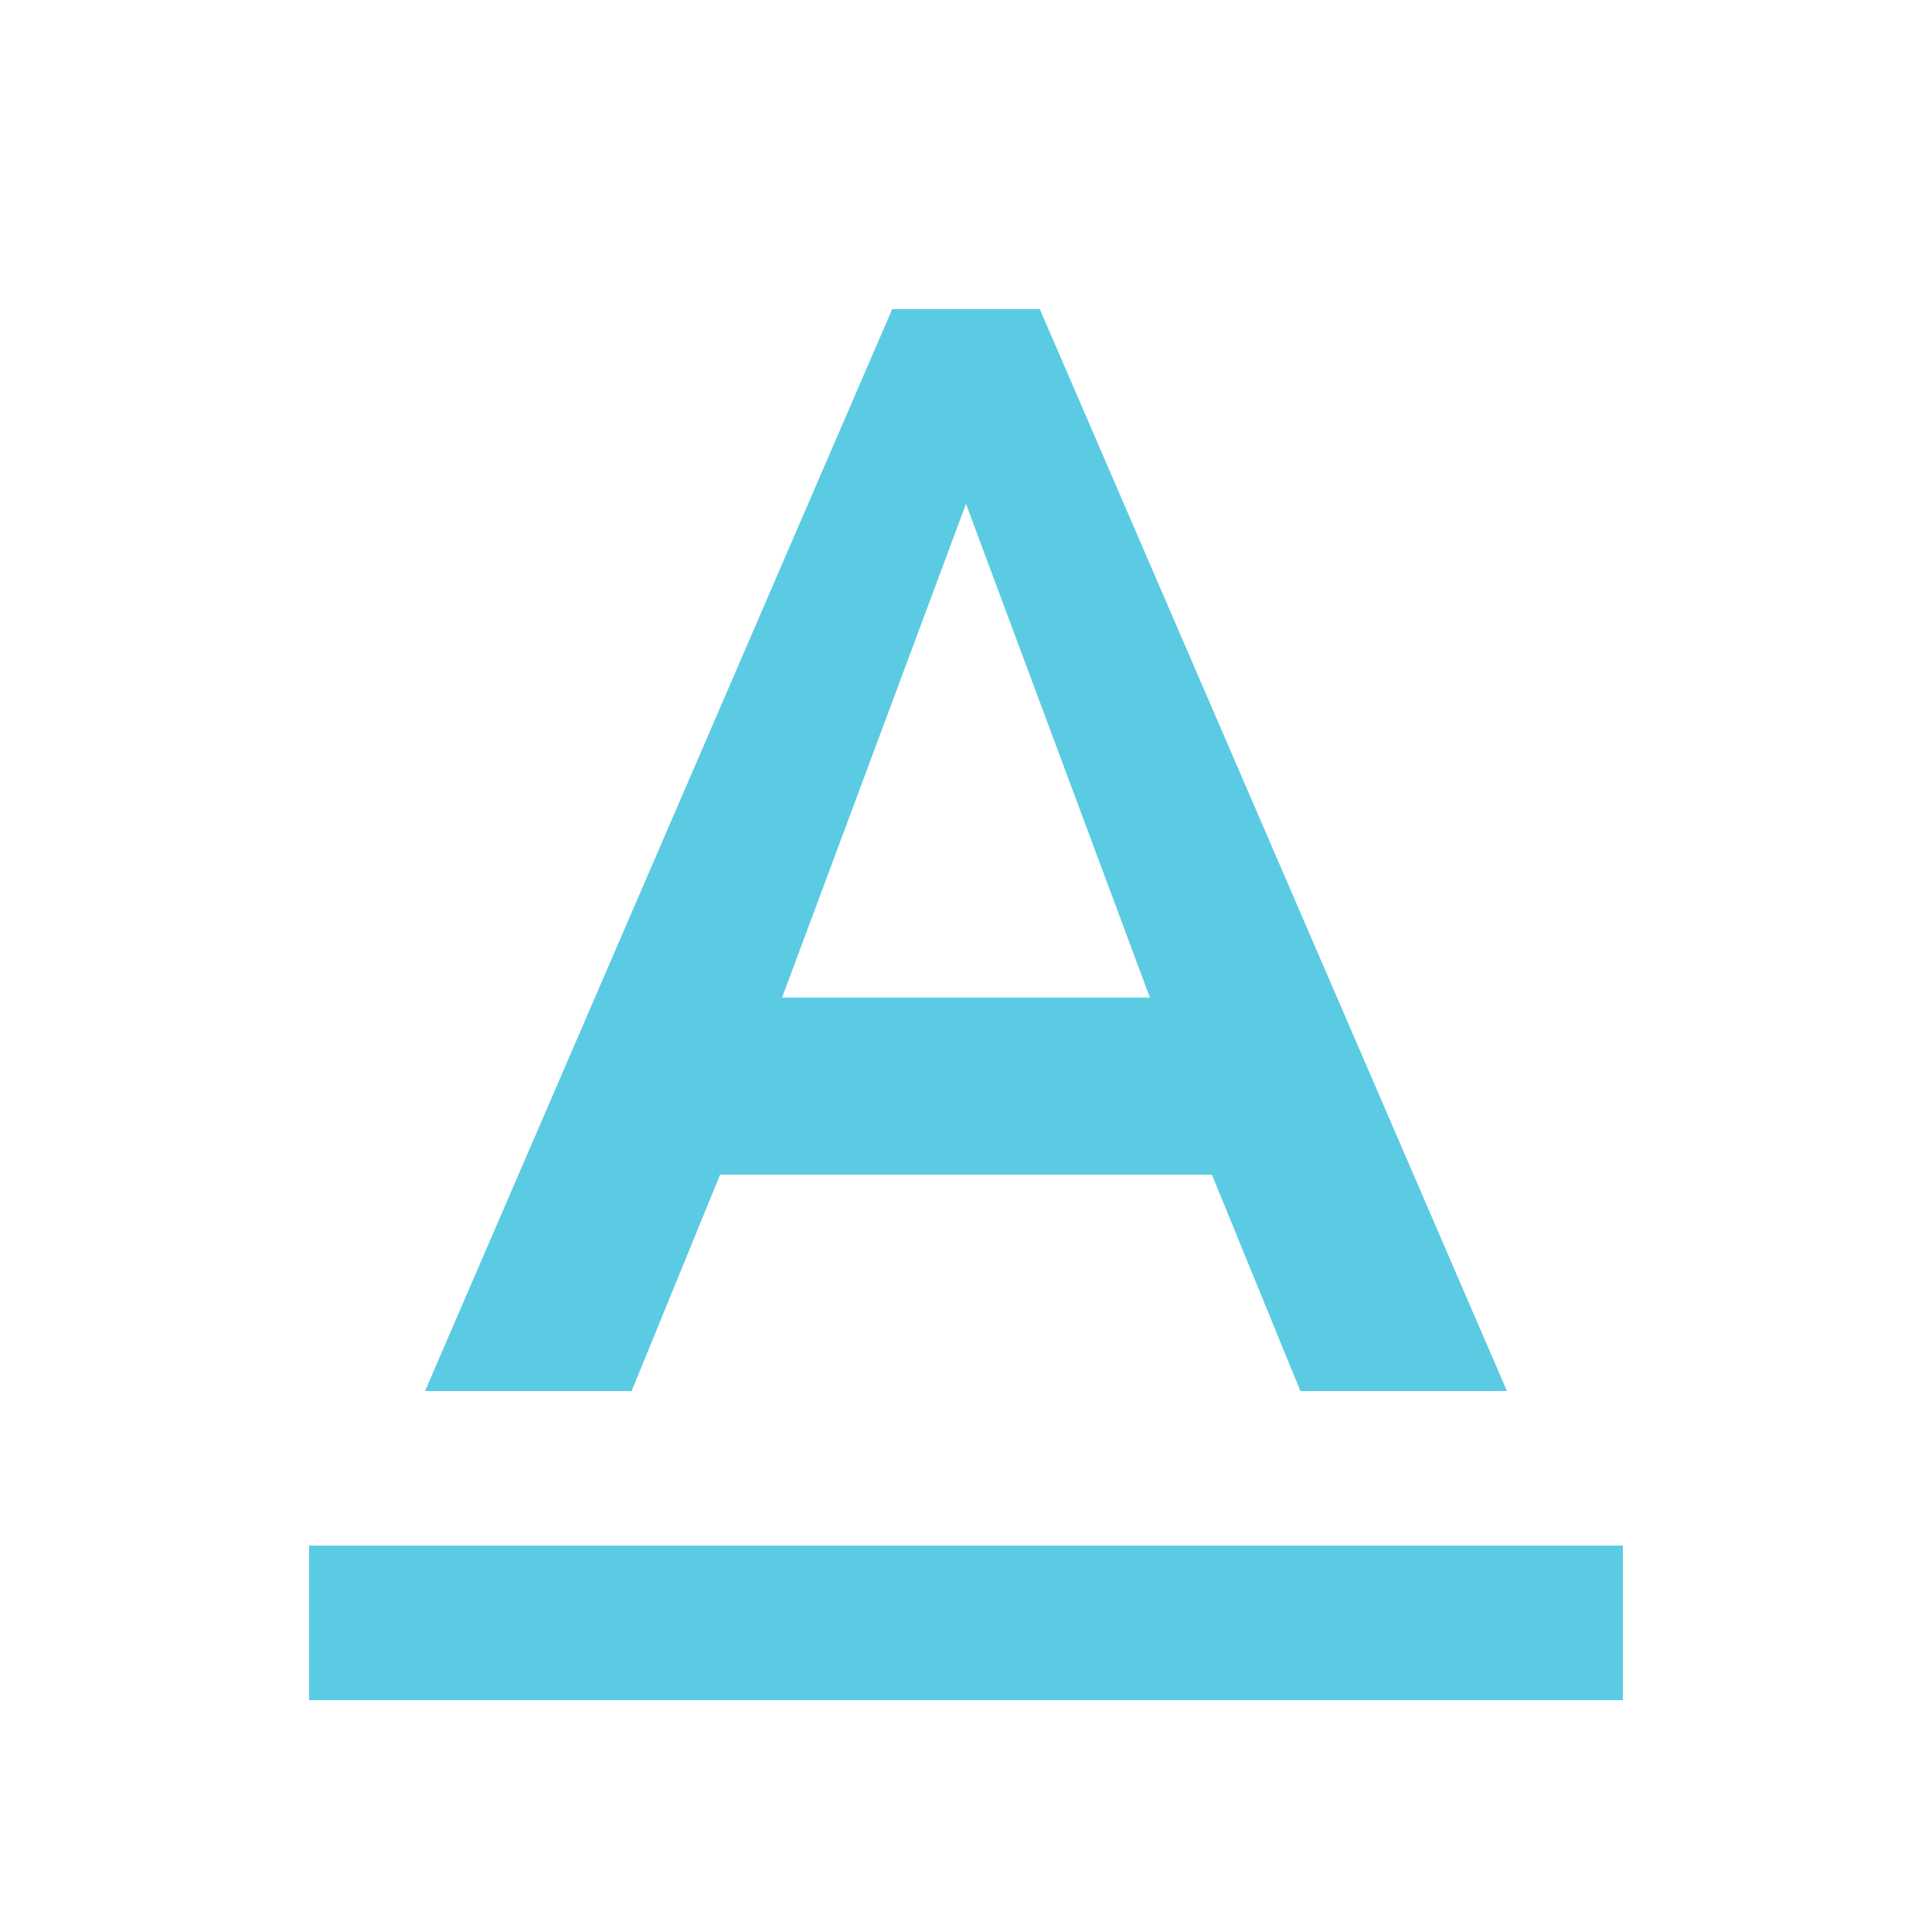
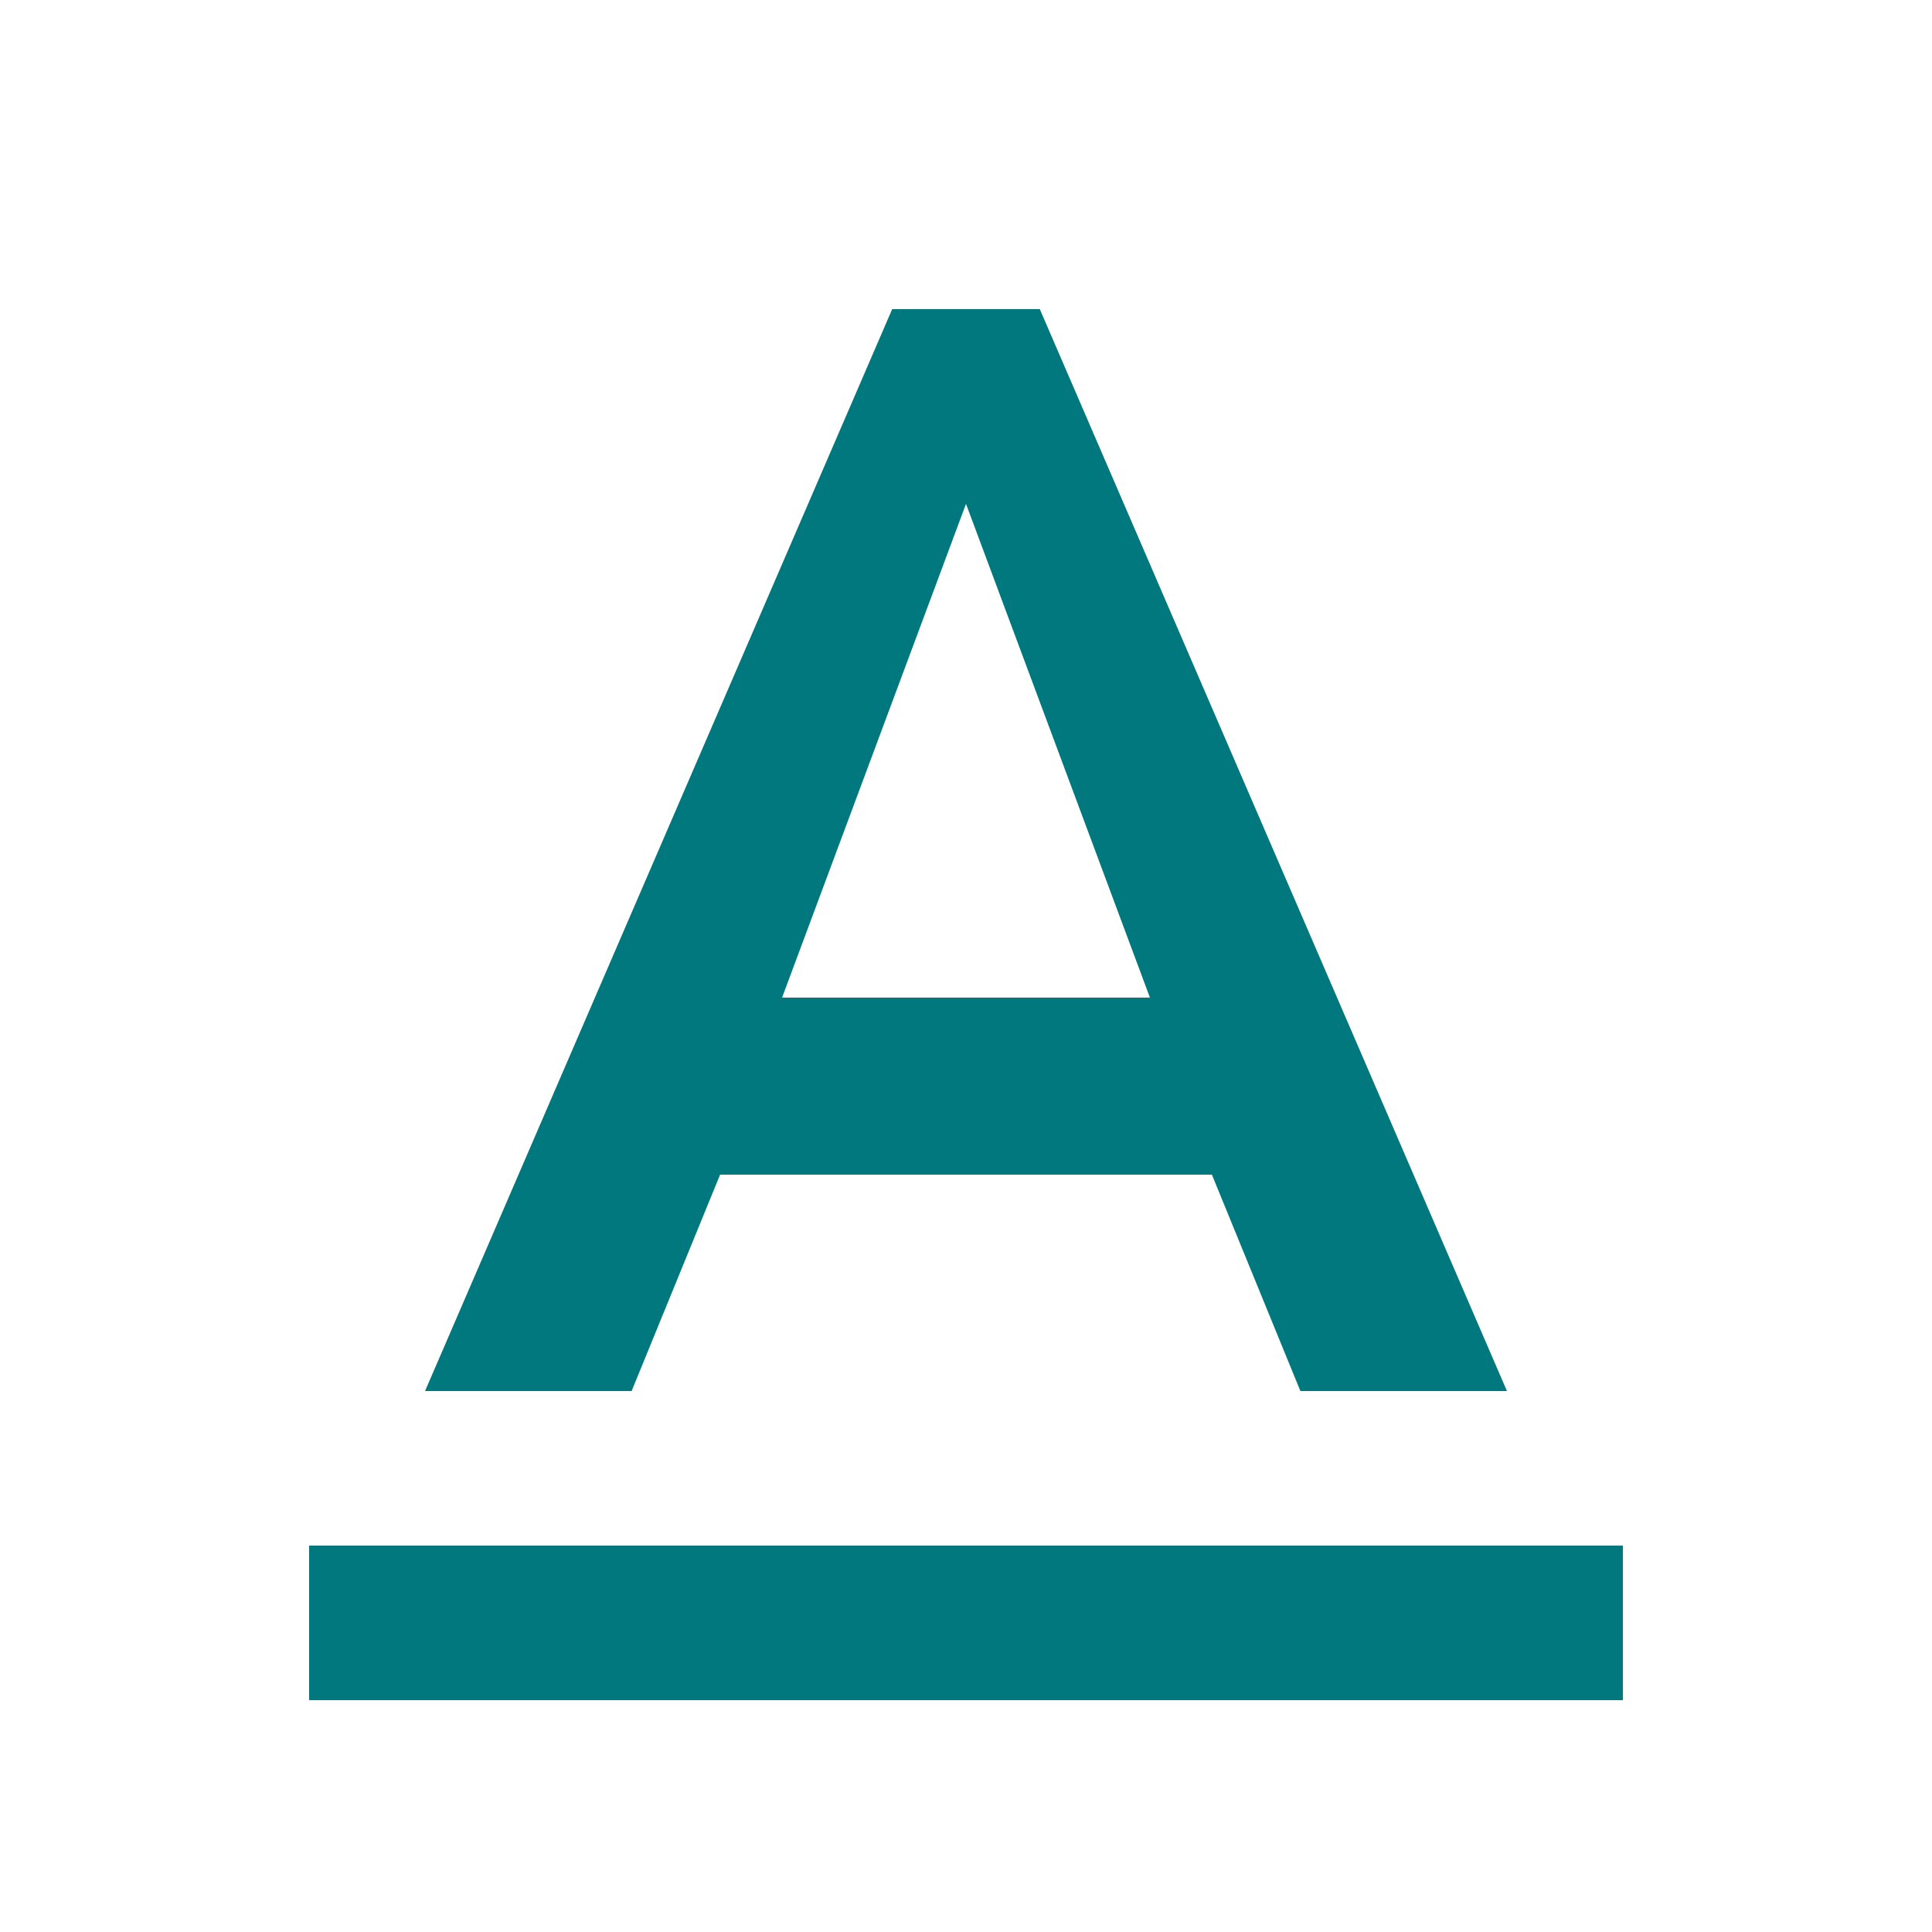
<svg xmlns="http://www.w3.org/2000/svg" width="25px" height="25px" viewBox="0 0 25 25" version="1.1">
  <defs />
  <g id="Symbols" stroke="none" stroke-width="1" fill="none" fill-rule="evenodd">
    <g id="Desktop---Header" transform="translate(-946, -80)">
-       <g id="Accessiblity" transform="translate(922, 81)" fill="#5BCBE3">
+       <g id="Accessiblity" transform="translate(922, 81)" fill="#00787E">
        <path d="M28,19 L28,21 L45,21 L45,19 L28,19 L28,19 Z M33.318,14.2 L39.682,14.2 L40.827,17 L43.5,17 L37.455,3 L35.545,3 L29.5,17 L32.173,17 L33.318,14.2 L33.318,14.2 Z M36.5,5.52 L38.88,11.909 L34.12,11.909 L36.5,5.52 L36.5,5.52 Z" id="Shape-Copy" />
      </g>
    </g>
  </g>
</svg>
